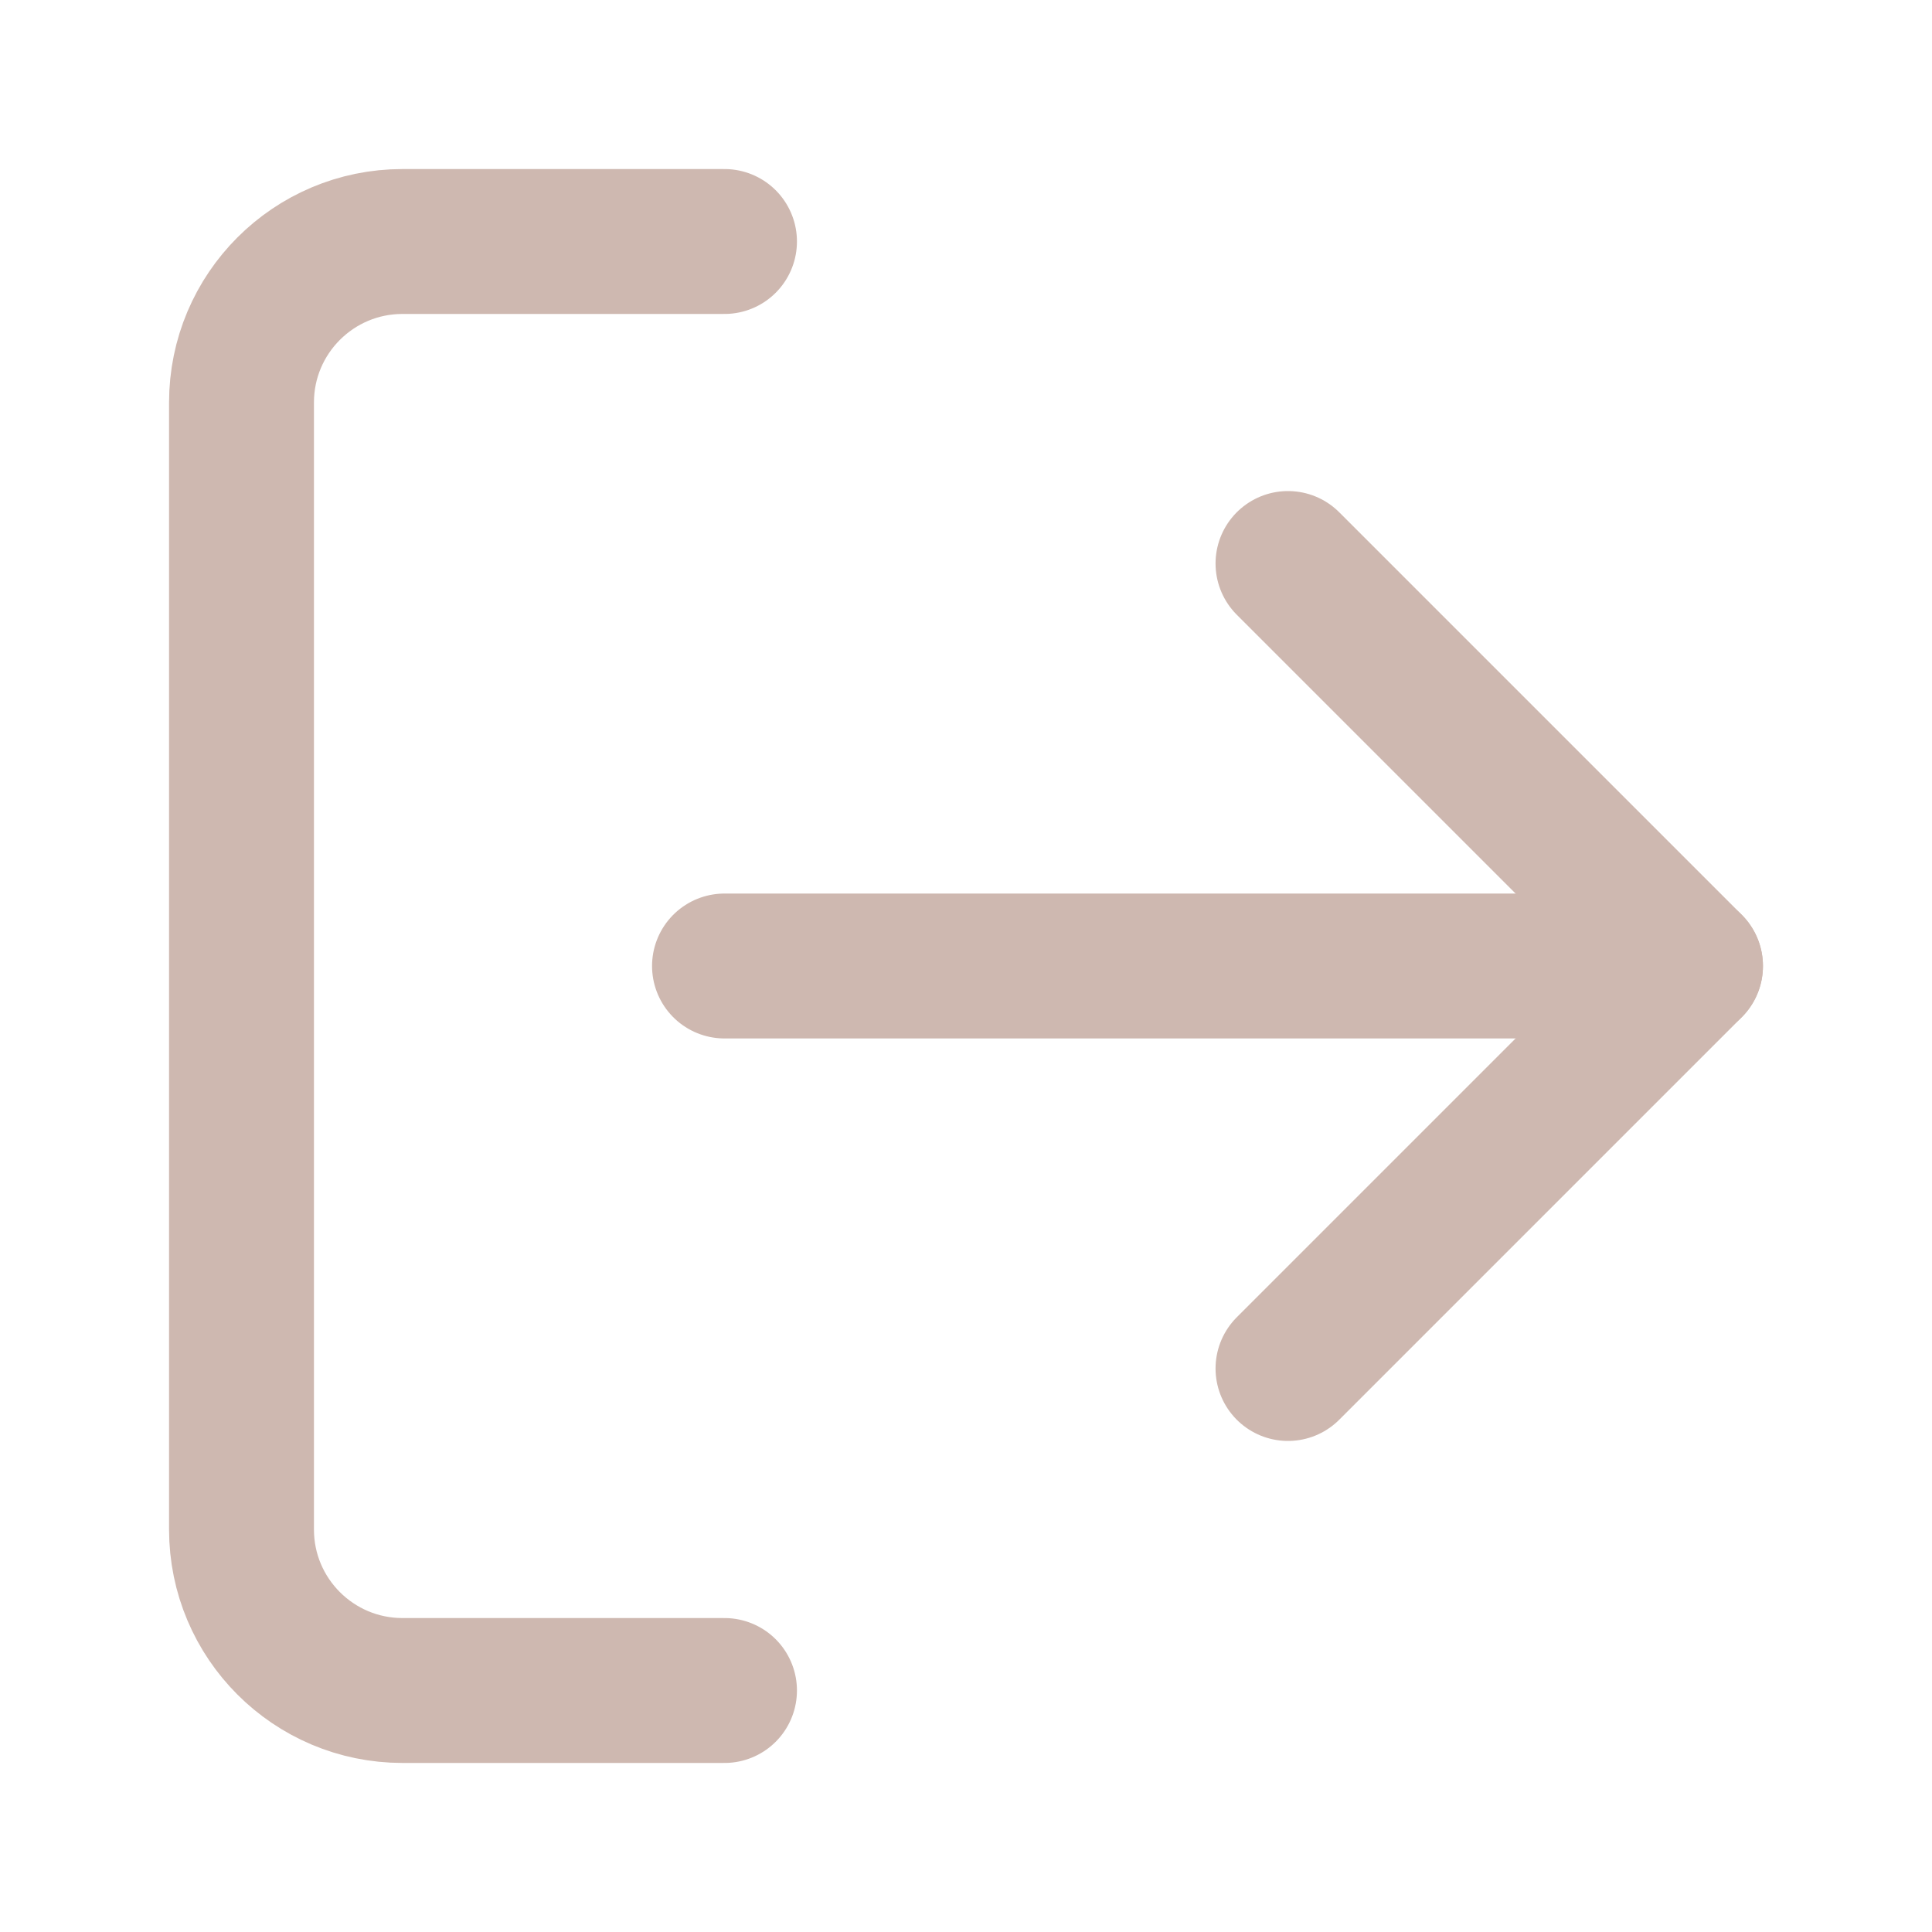
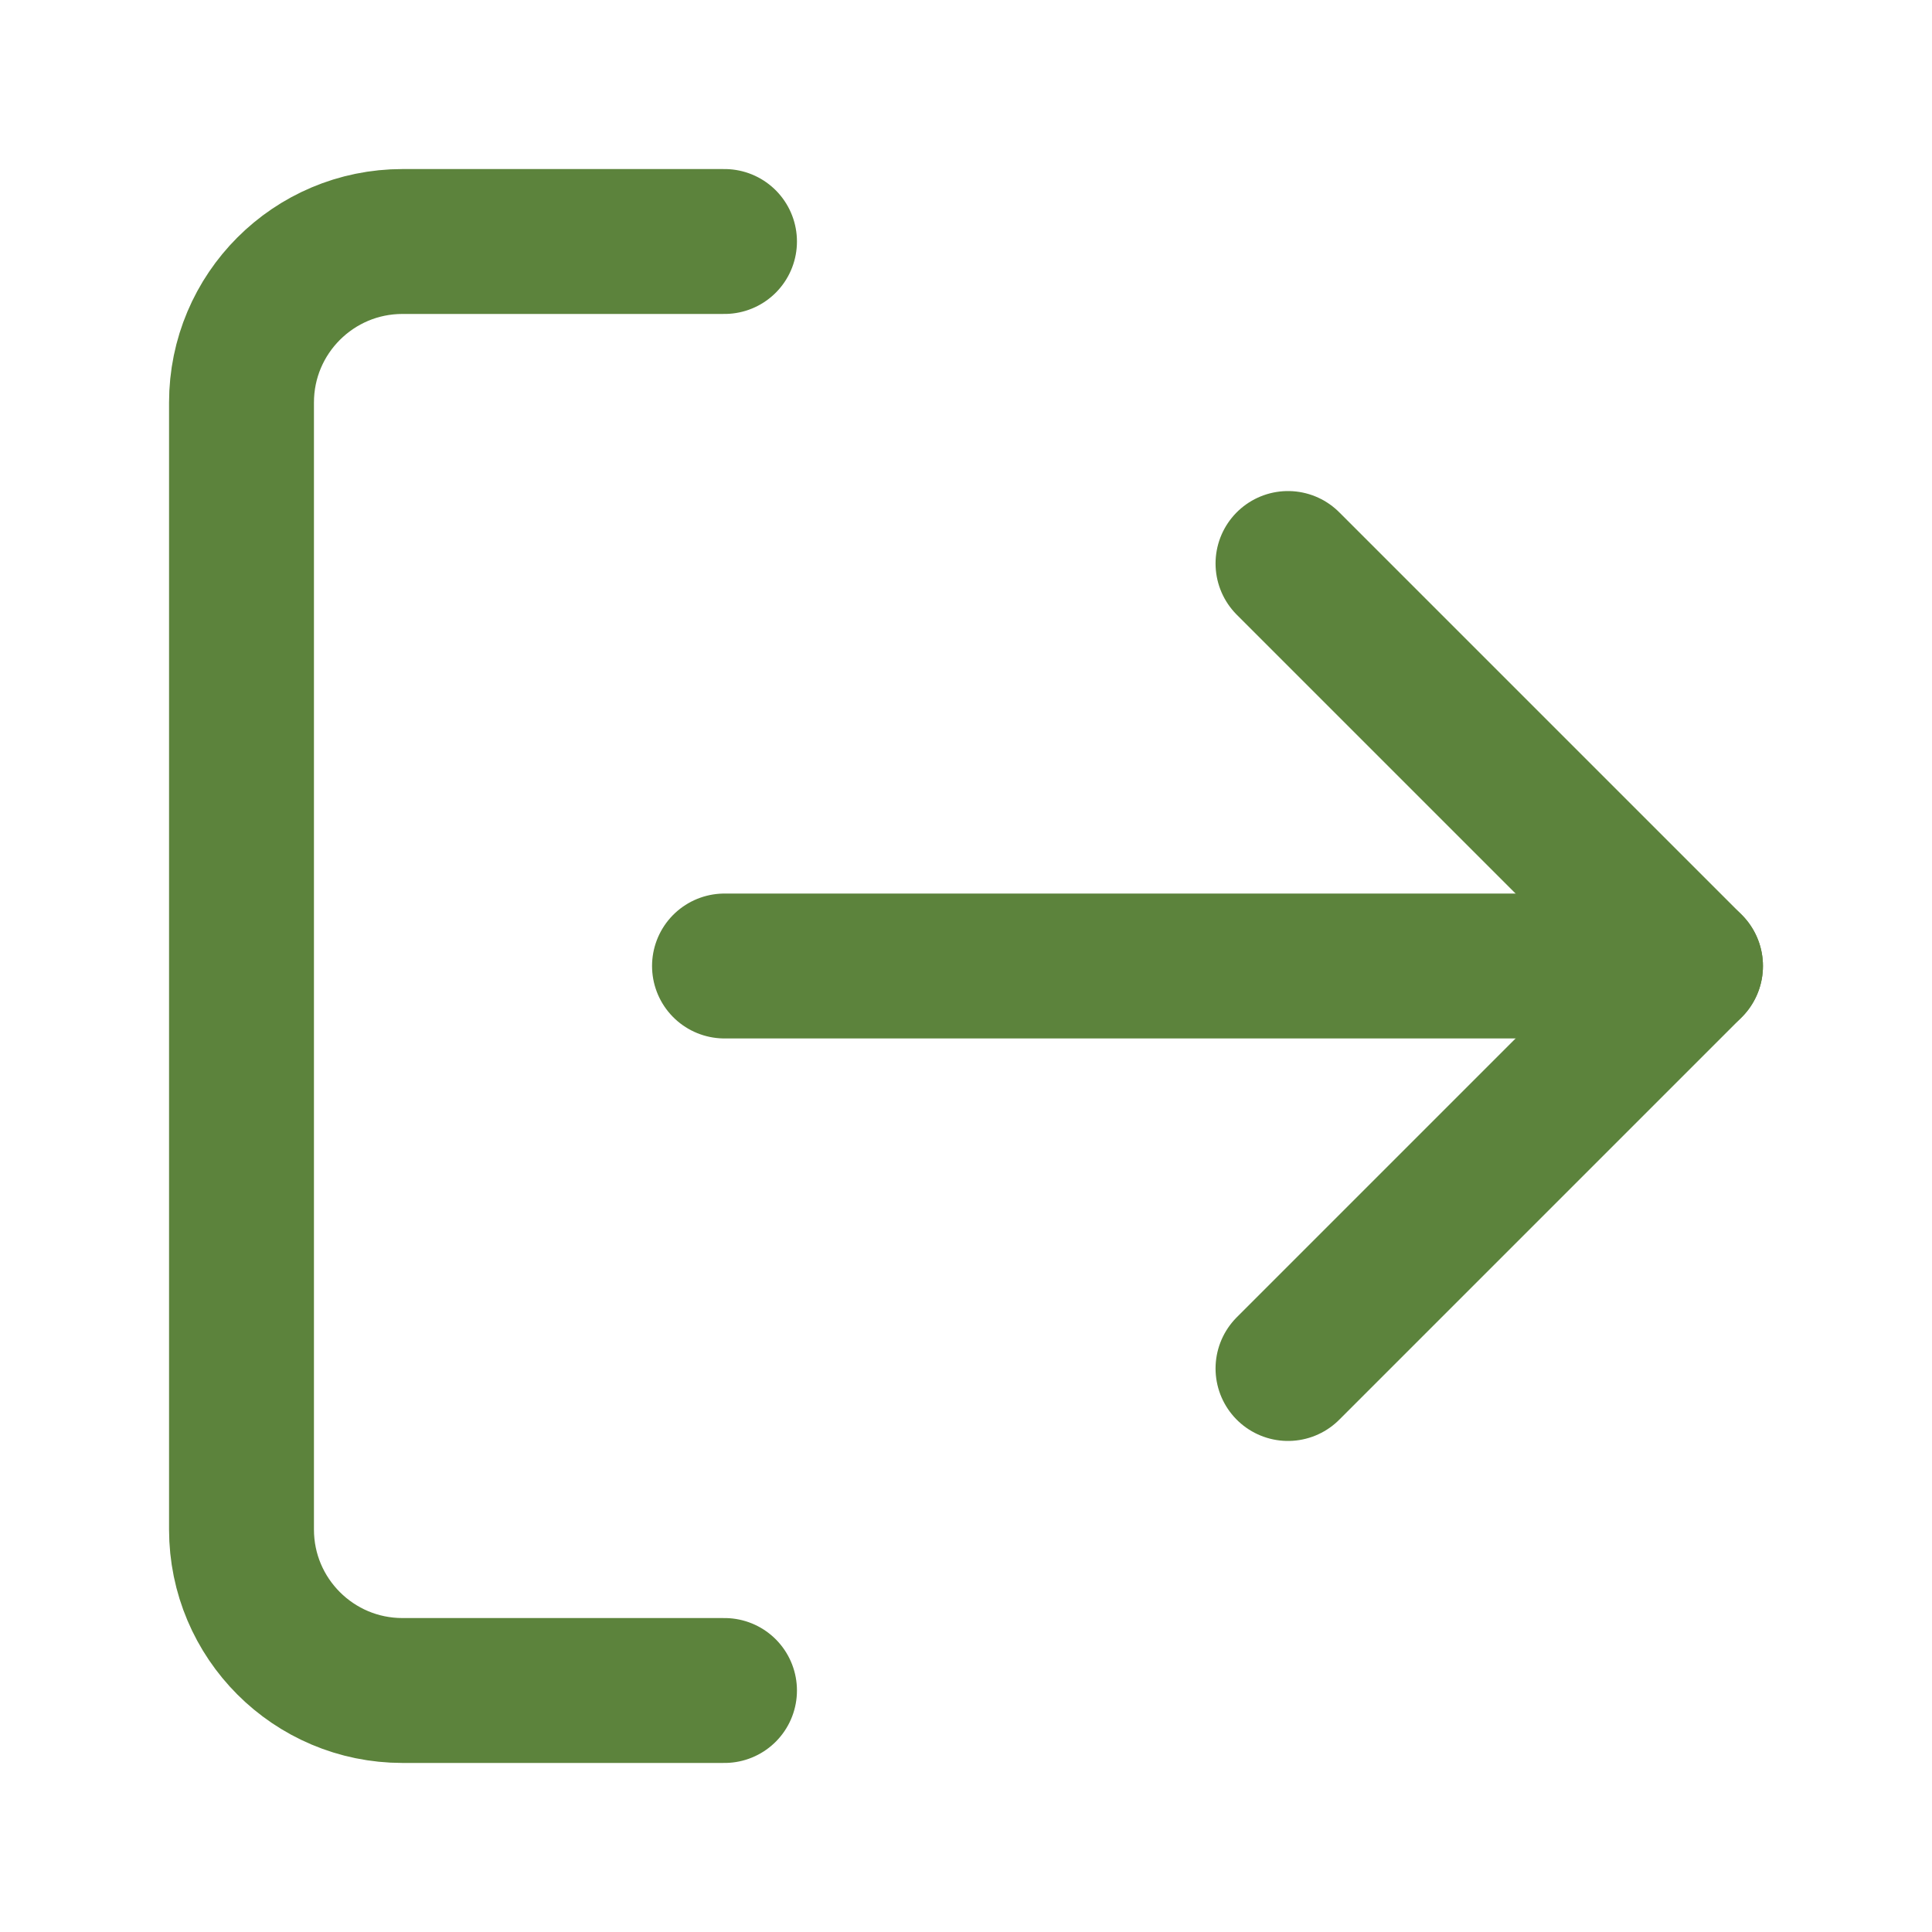
- <svg xmlns="http://www.w3.org/2000/svg" viewBox="0 0 24 24" fill="none" stroke="#CEB8B0" stroke-width="1.8" stroke-linecap="round" stroke-linejoin="round">
+ <svg xmlns="http://www.w3.org/2000/svg" viewBox="0 0 24 24" fill="none" stroke="#5C833C" stroke-width="1.8" stroke-linecap="round" stroke-linejoin="round">
  <path d="M9 21H5a2 2 0 0 1-2-2V5a2 2 0 0 1 2-2h4" />
  <polyline points="16 17 21 12 16 7" />
  <line x1="21" y1="12" x2="9" y2="12" />
</svg>
